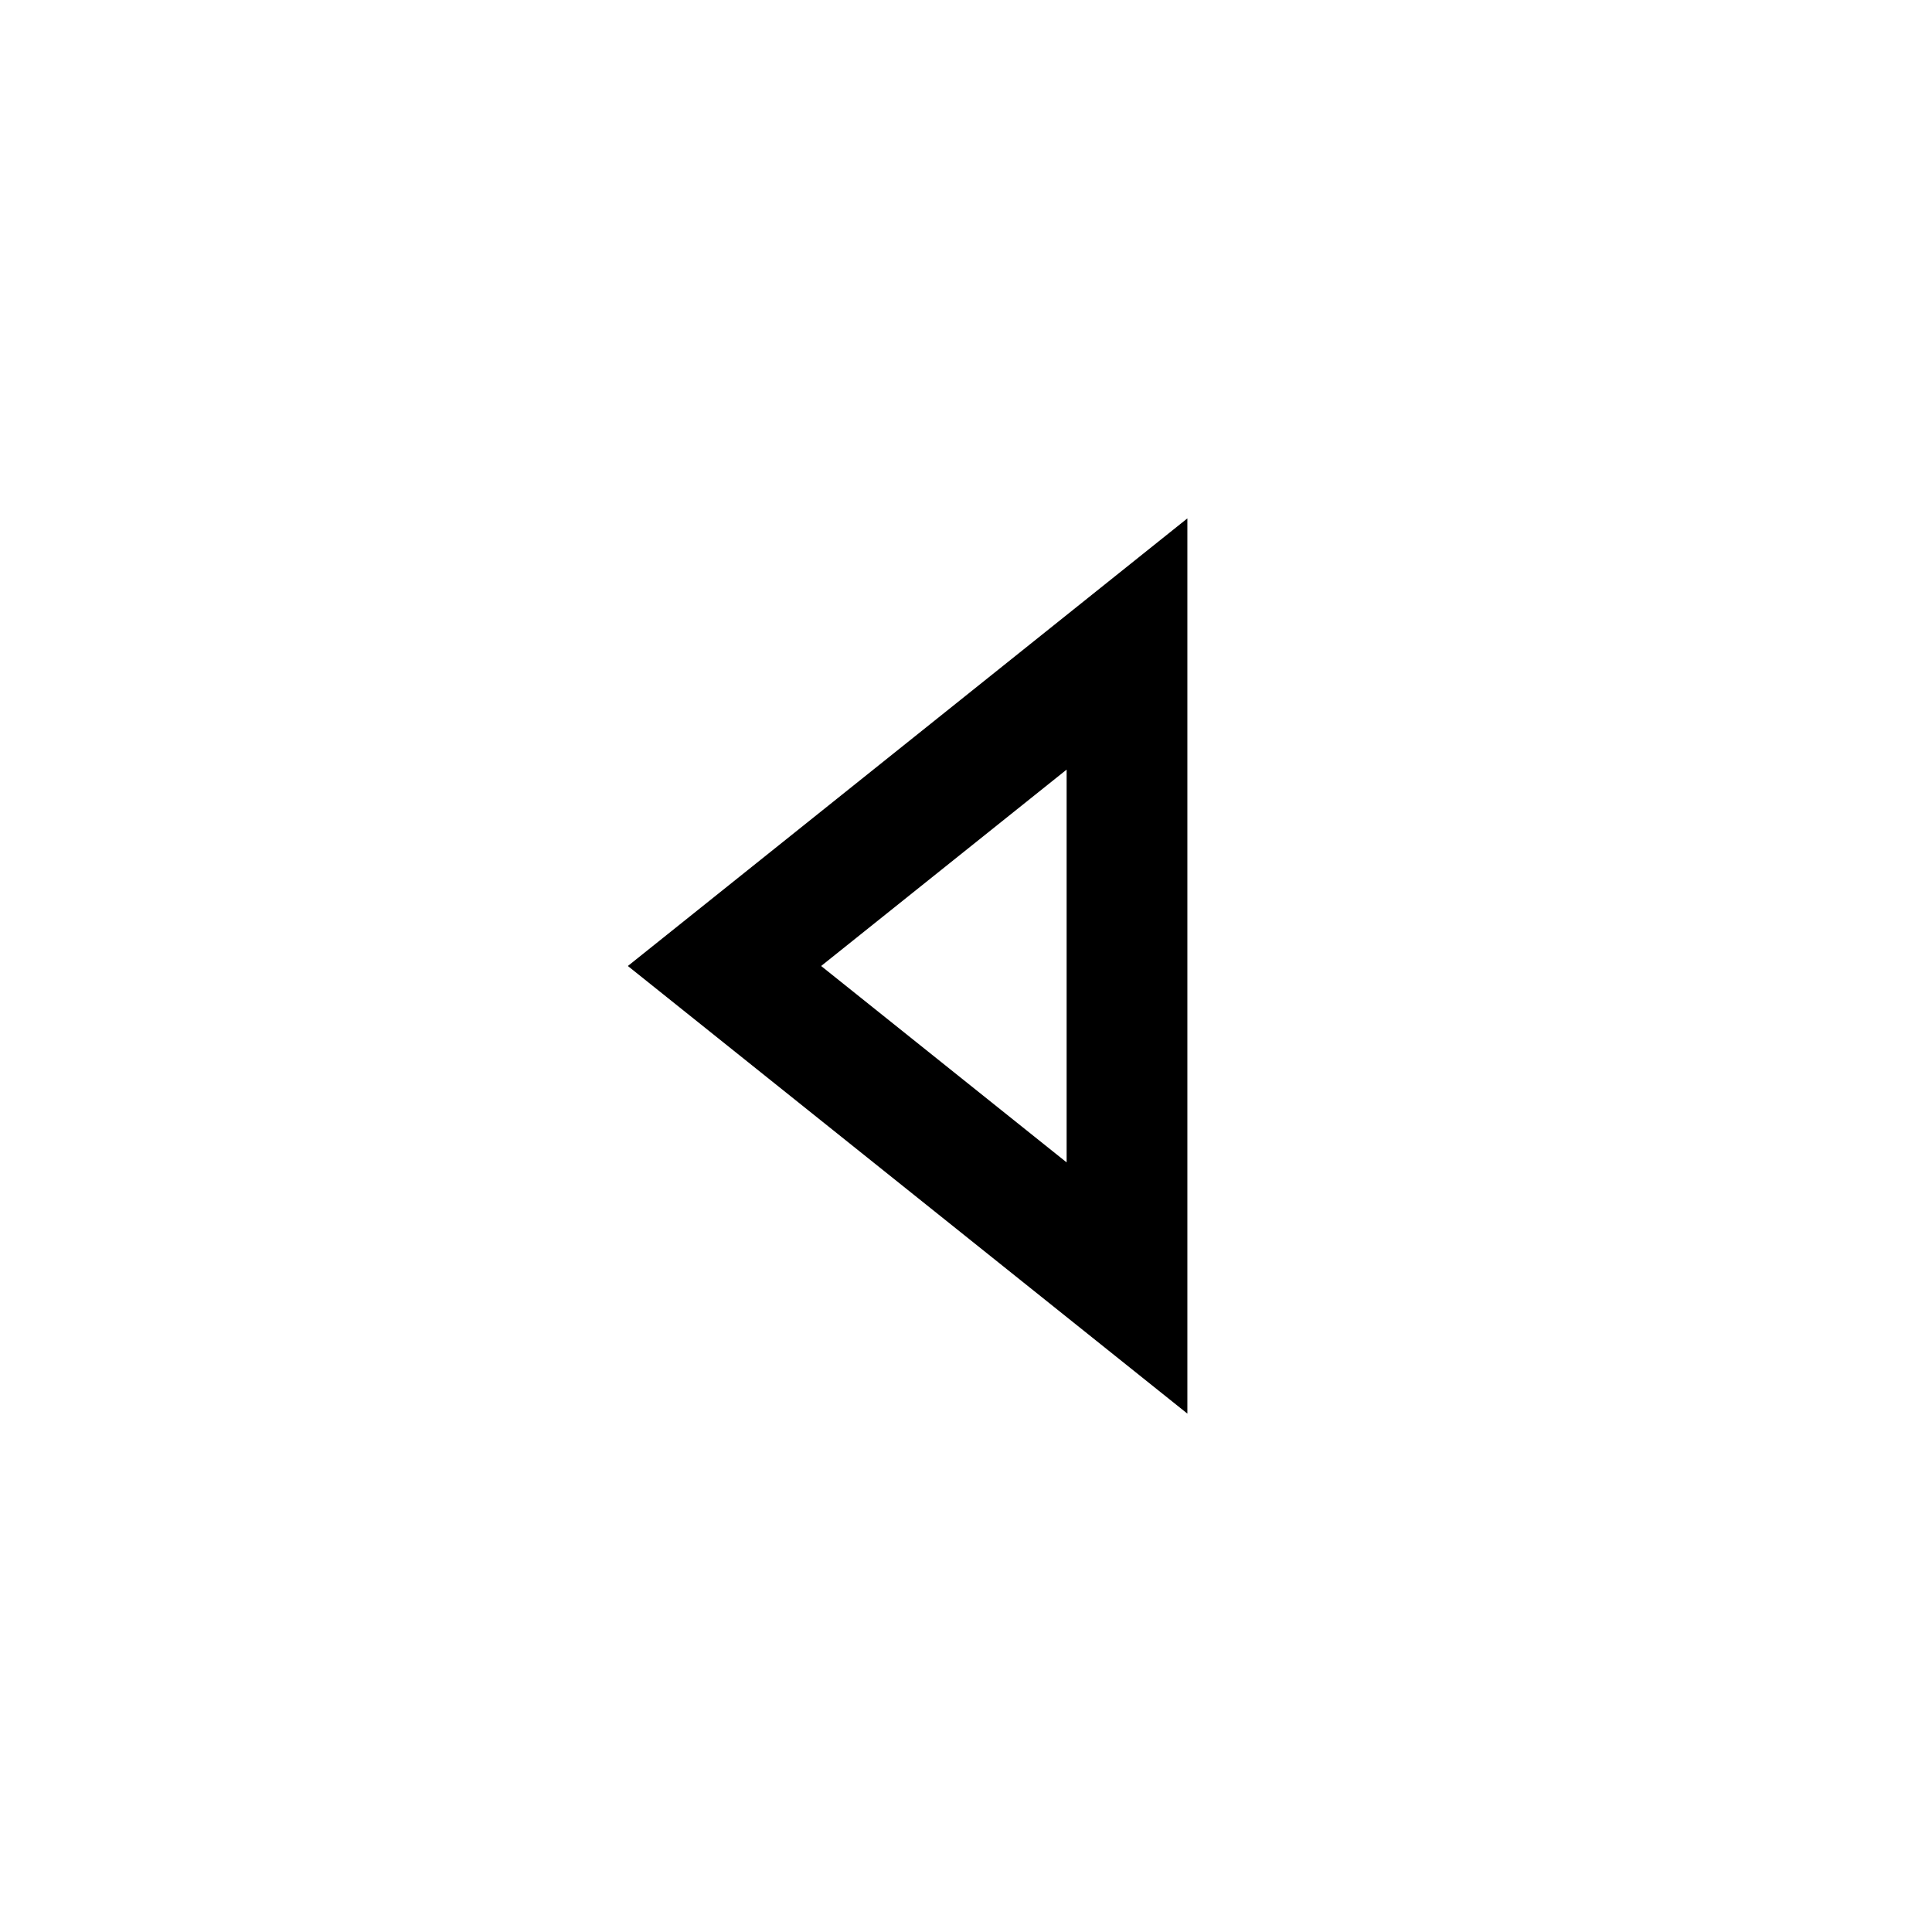
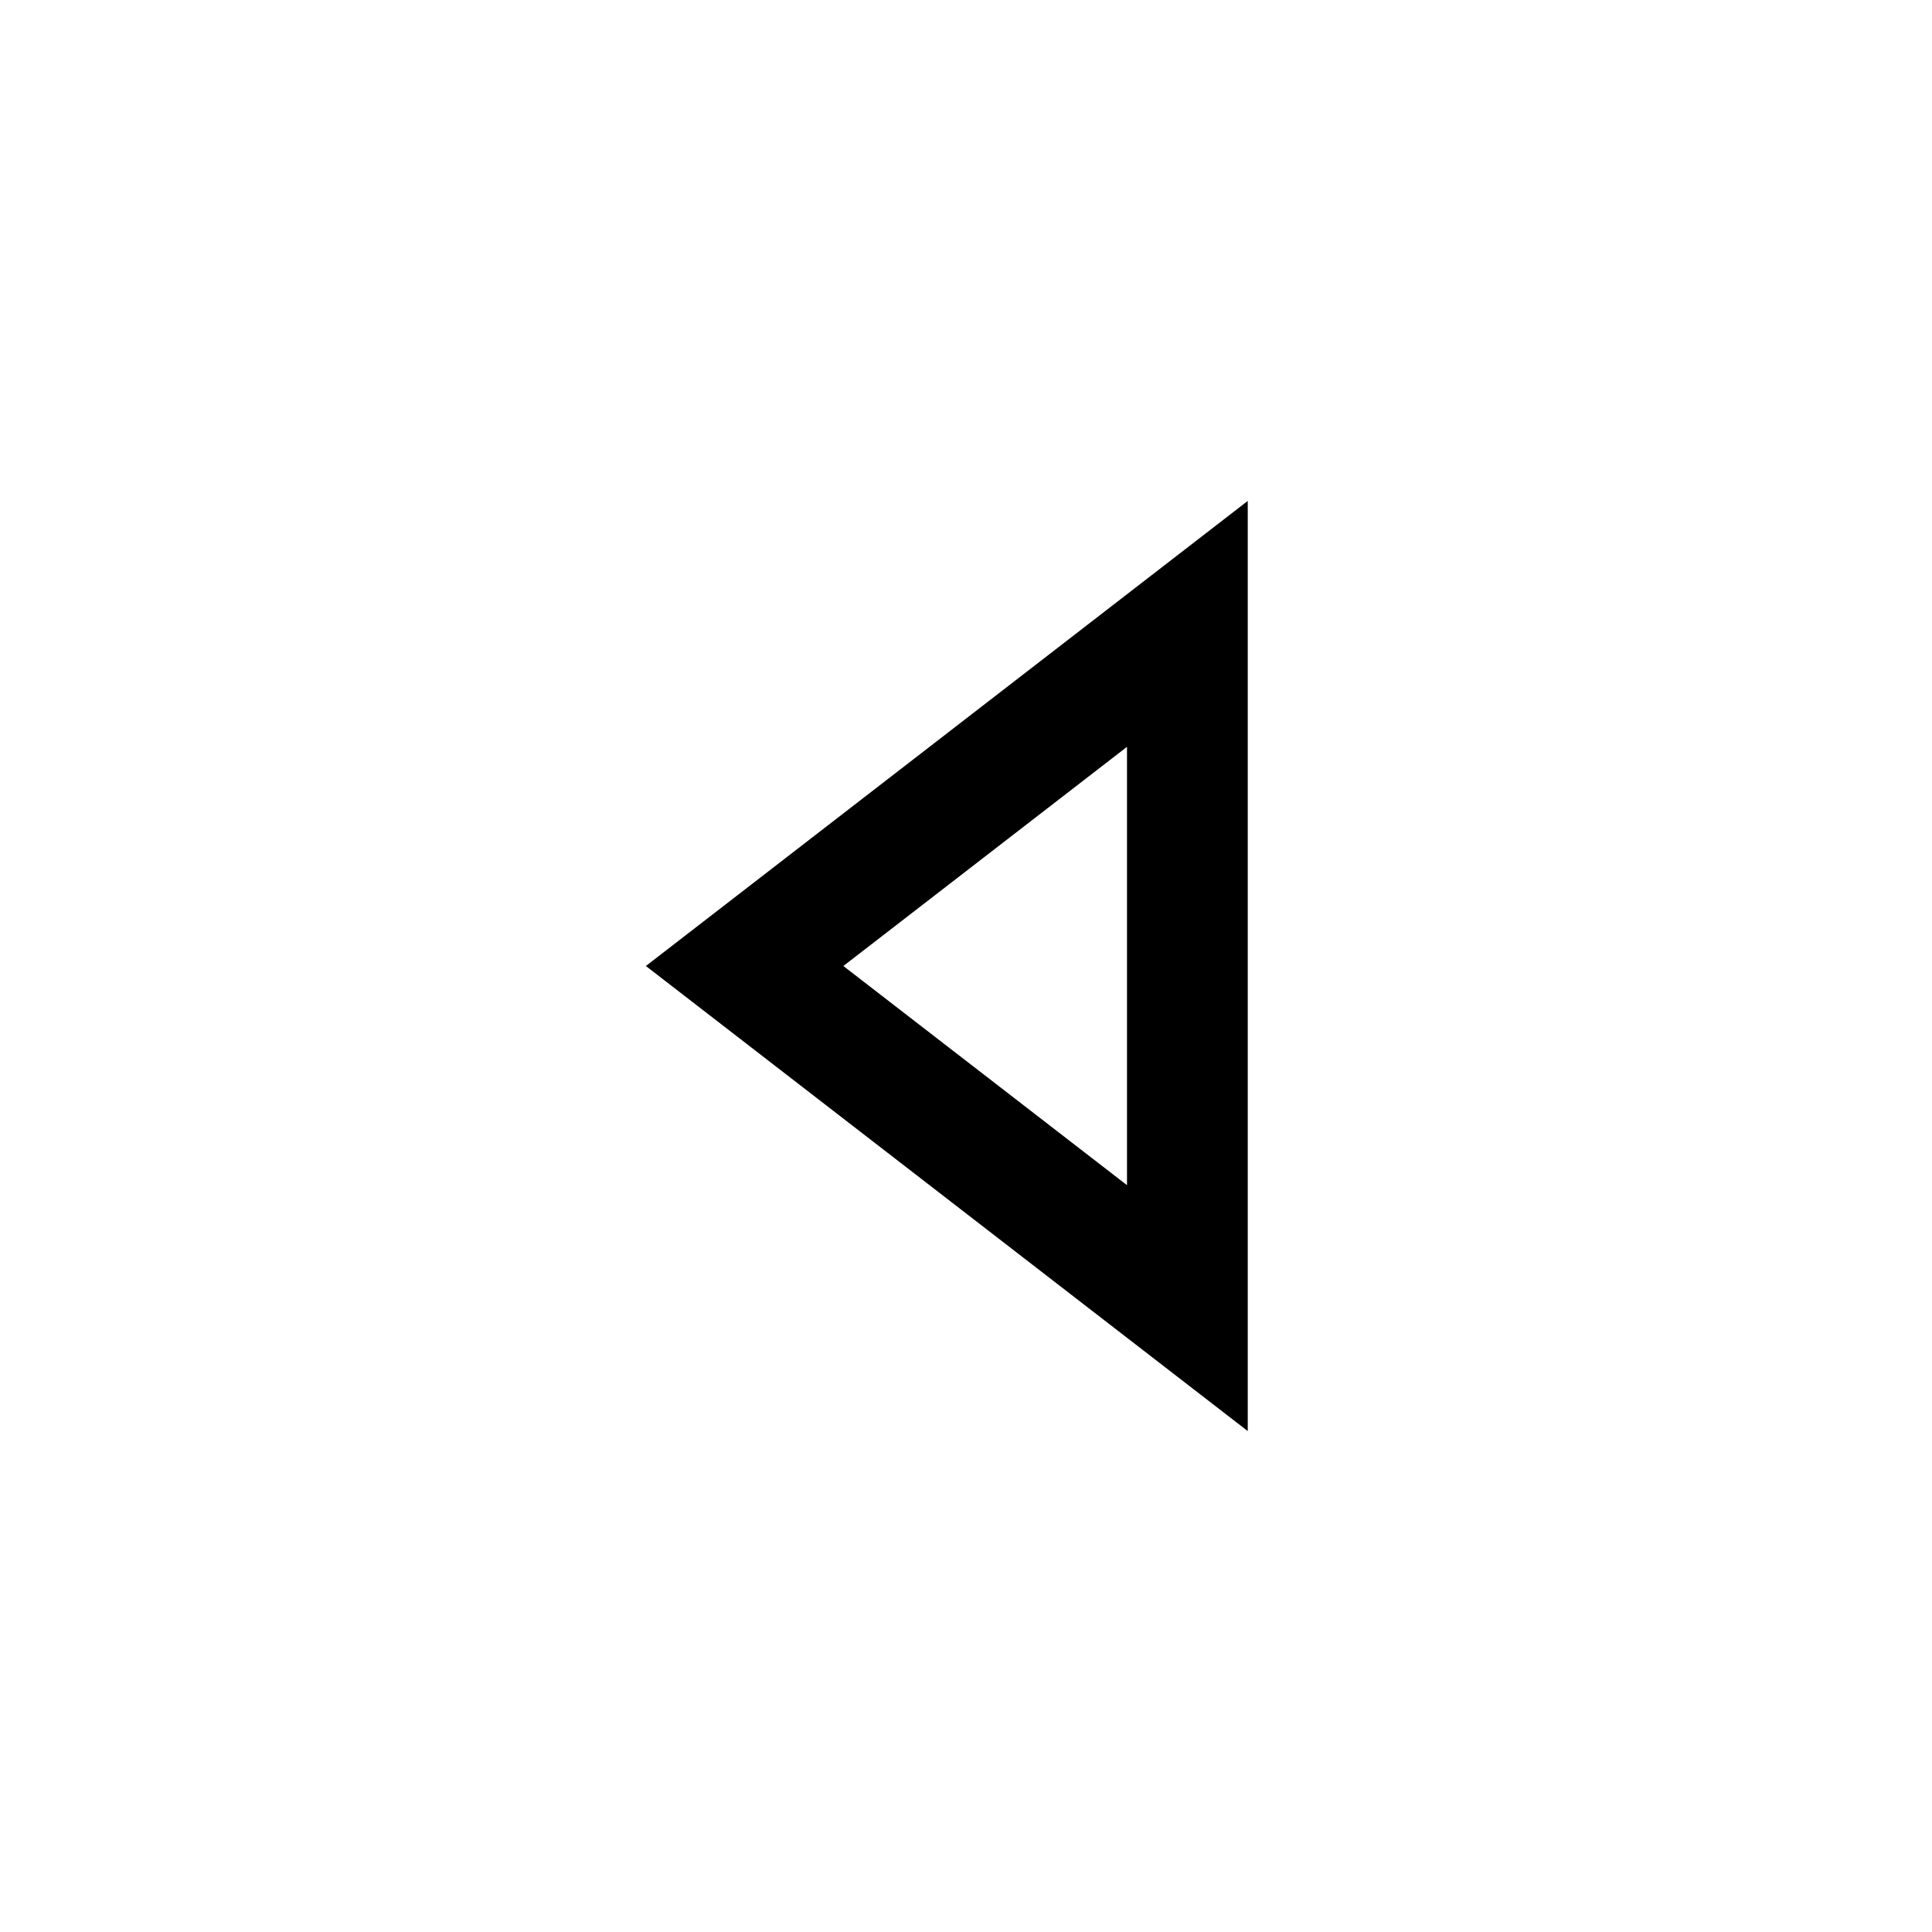
<svg xmlns="http://www.w3.org/2000/svg" width="24" height="24" viewBox="0 0 24 24" fill="none" stroke="currentColor" stroke-width="1.5" stroke-miterlimit="10">
-   <path d="M9 12L14 8L14 16L9 12Z" />
+   <path d="M9.25 12L14.75 7.75L14.75 16.25Z" />
</svg>
